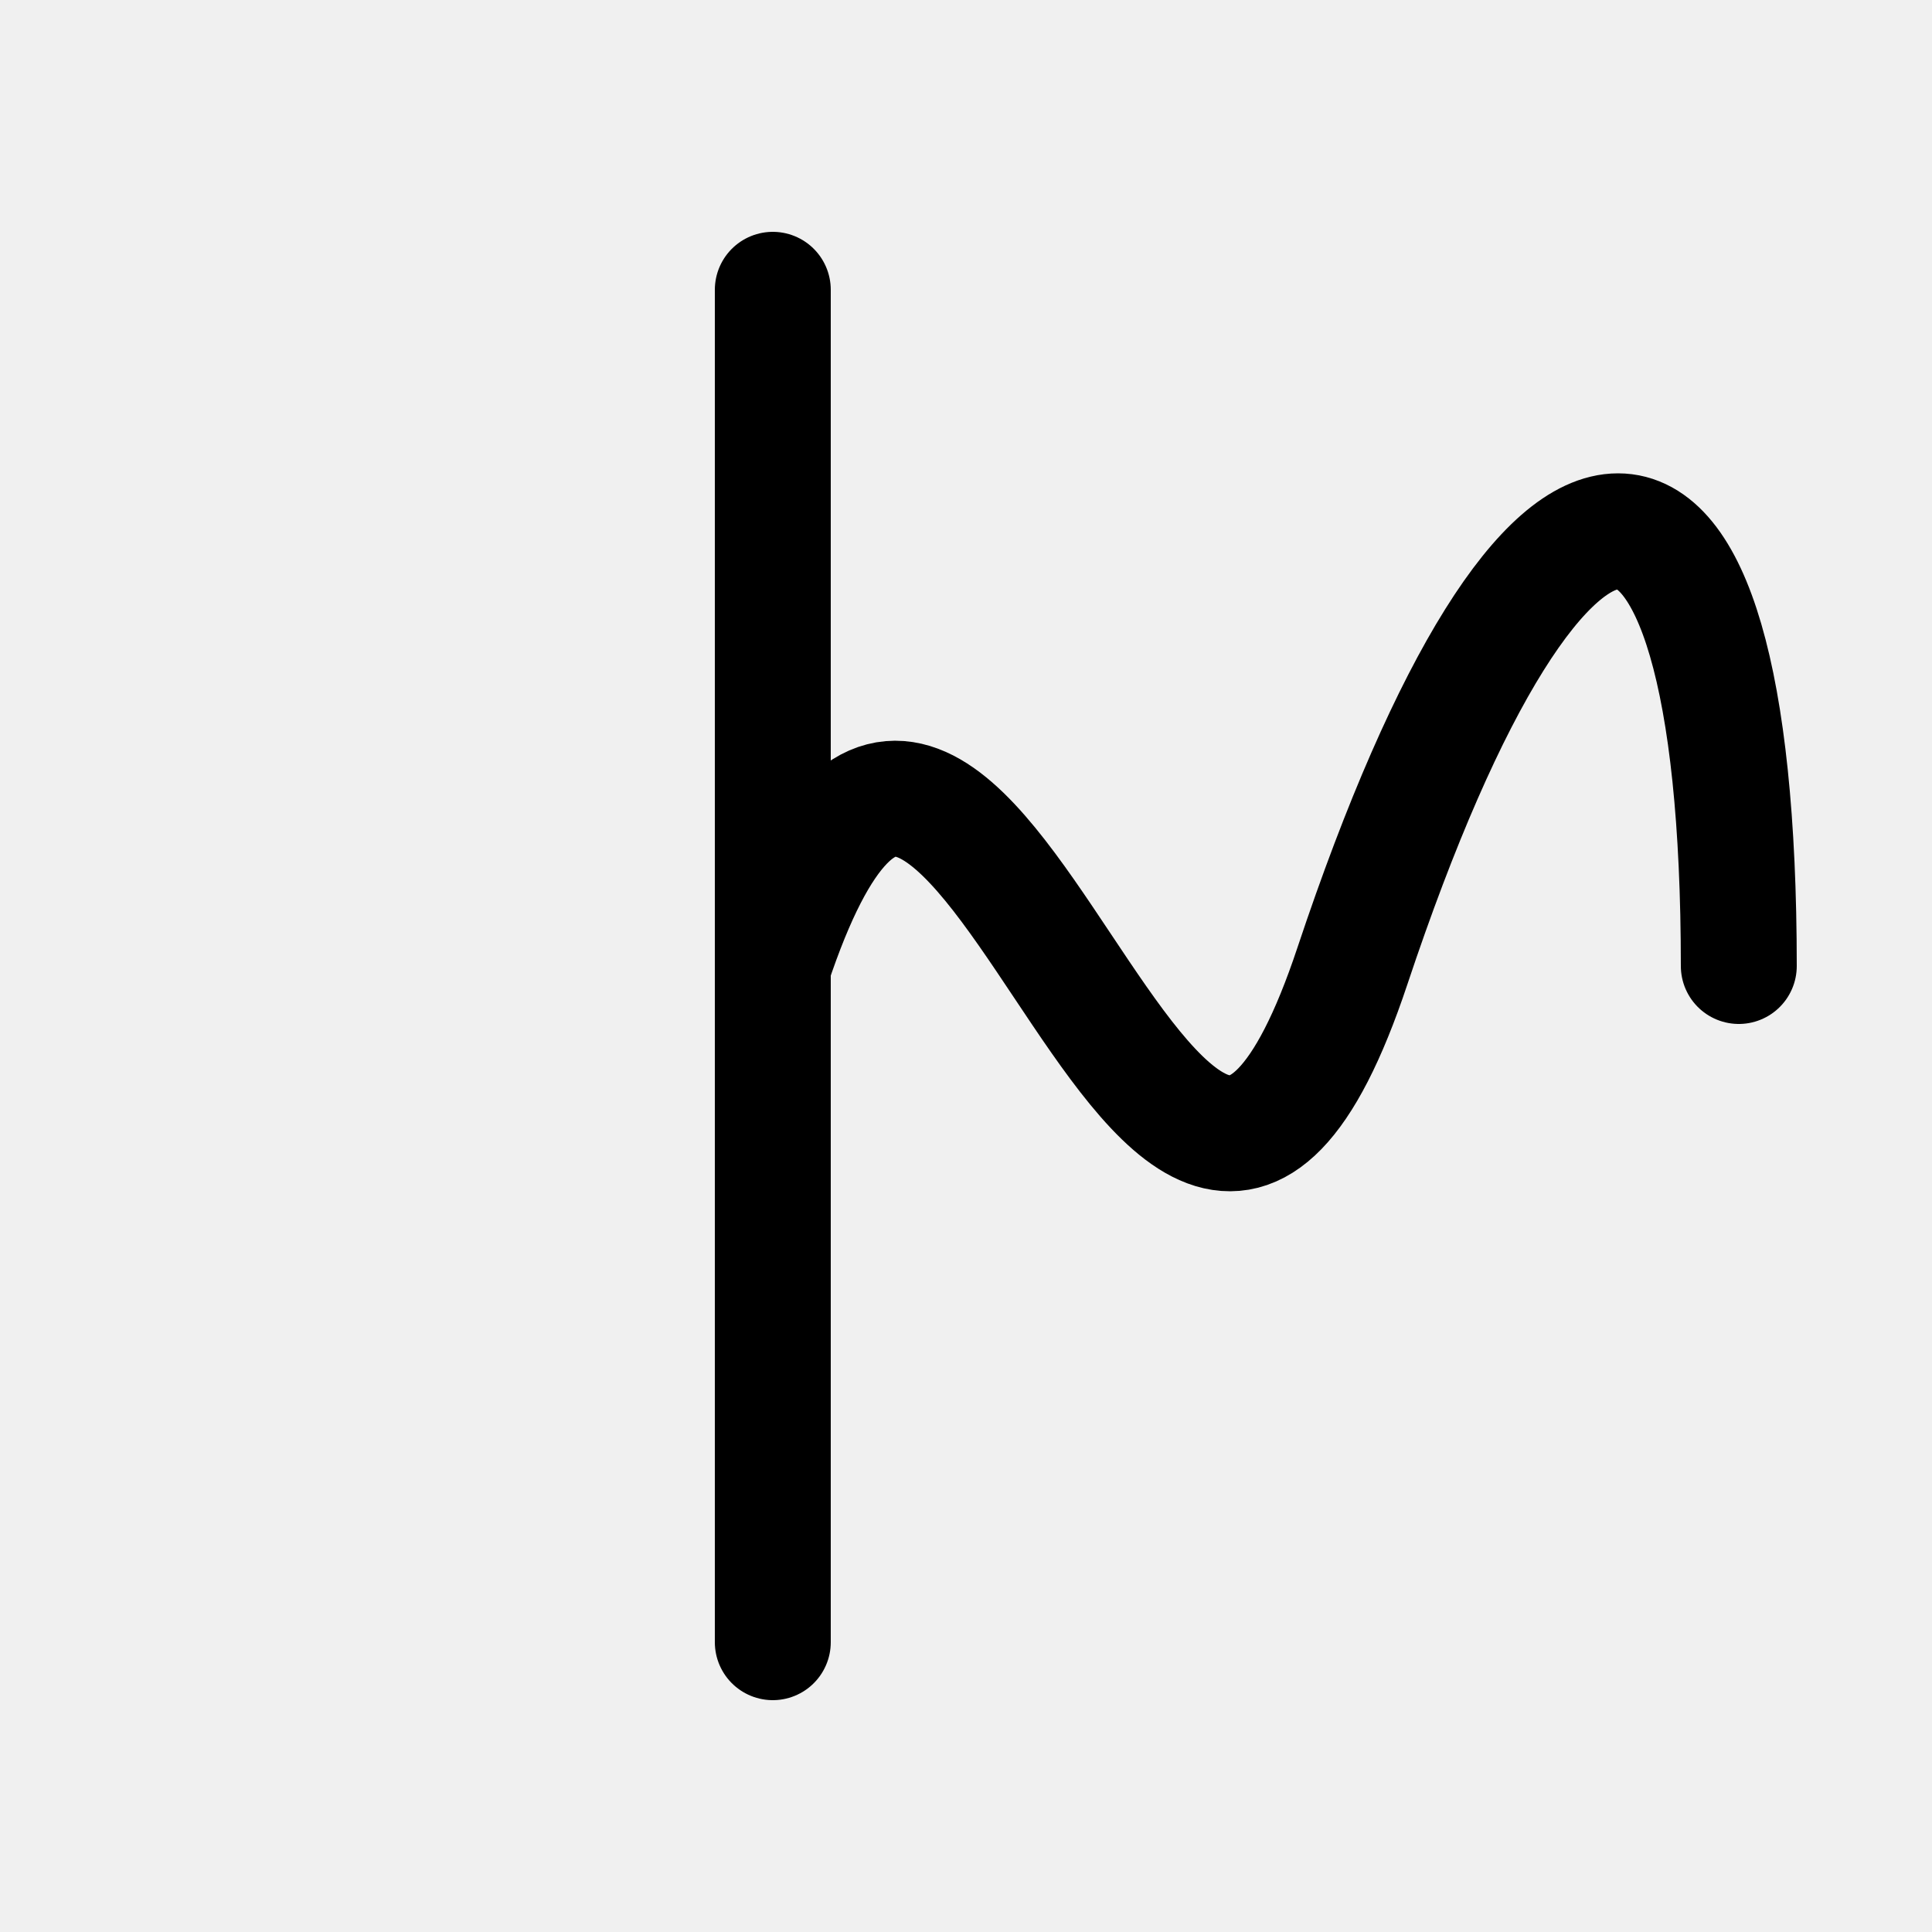
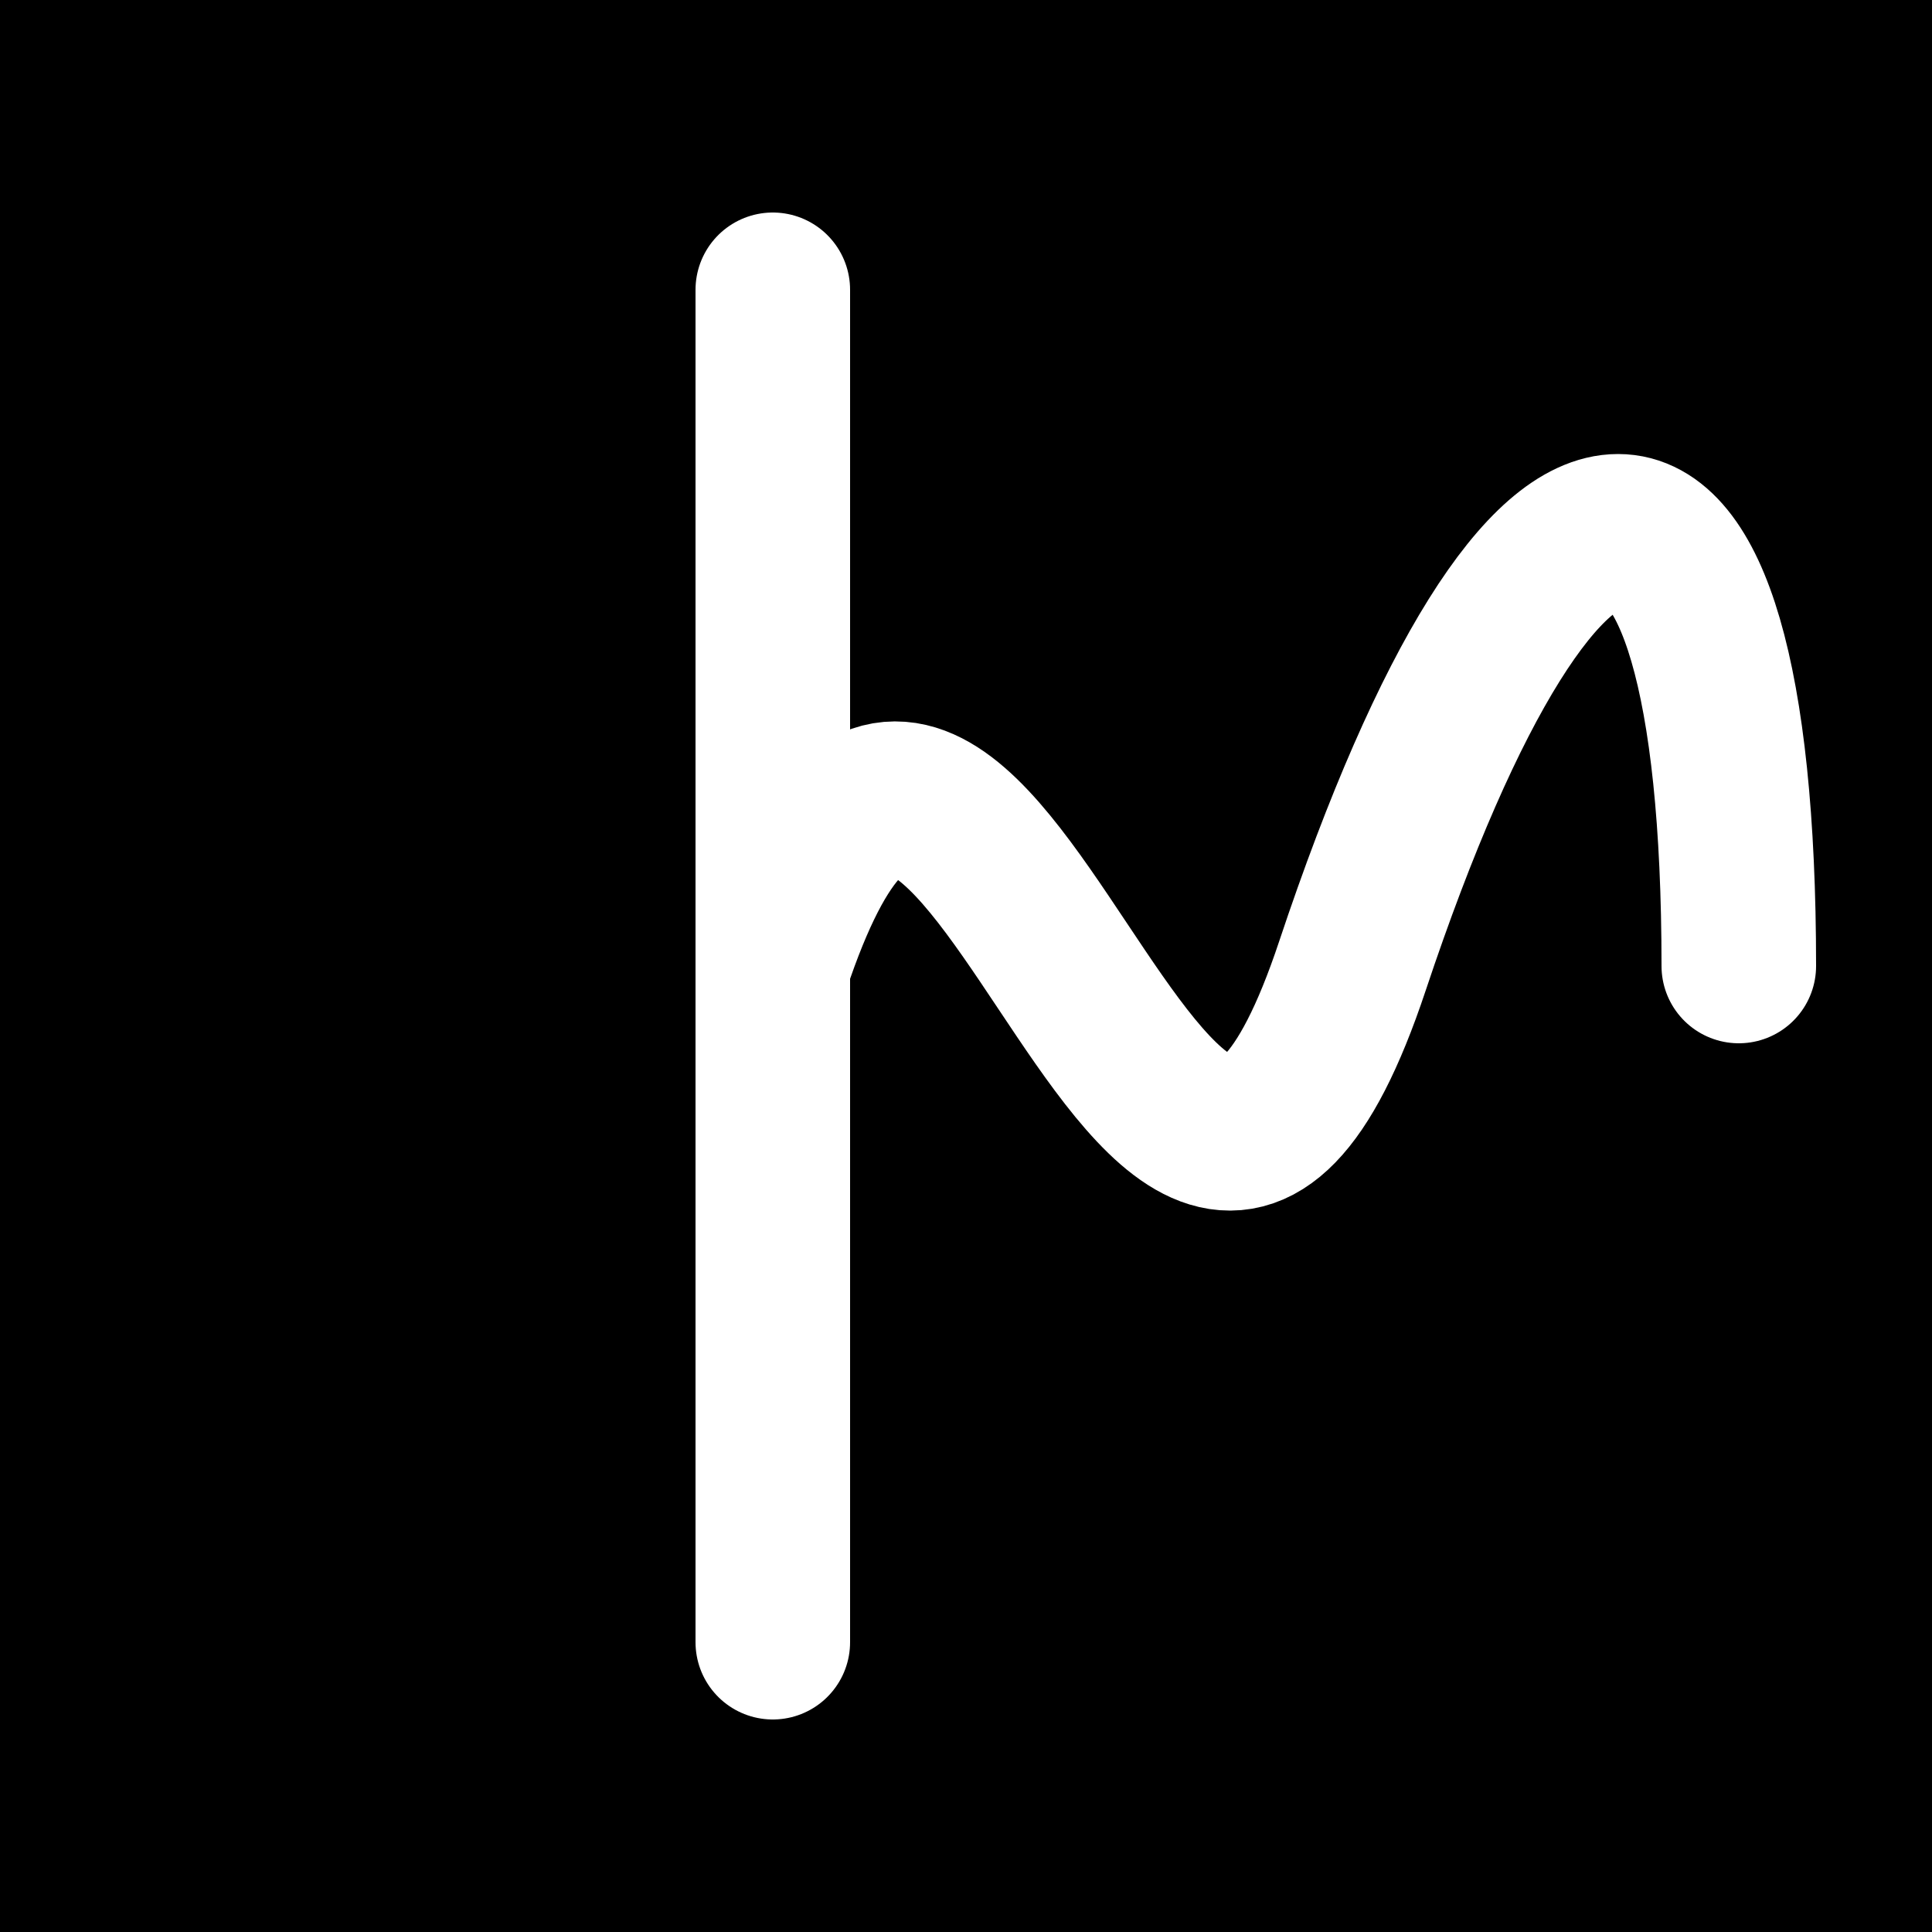
- <svg xmlns="http://www.w3.org/2000/svg" width="200" height="200" viewBox="0 0 100 100">
-   <line x1="40" y1="15" x2="40" y2="85" stroke="black" stroke-width="6" stroke-linecap="round" />
-   <path d="     M40 50     C50 20, 60 80, 70 50     S90 20, 90 50   " fill="none" stroke="black" stroke-width="6" stroke-linecap="round" />
+ <svg xmlns="http://www.w3.org/2000/svg" viewBox="0 0 100 100">
+   <rect width="100" height="100" fill="black" />
+   <line x1="40" y1="15" x2="40" y2="85" stroke="white" stroke-width="8" stroke-linecap="round" />
+   <path d="M40 50 C50 20, 60 80, 70 50 S90 20, 90 50" fill="none" stroke="white" stroke-width="8" stroke-linecap="round" />
</svg>
